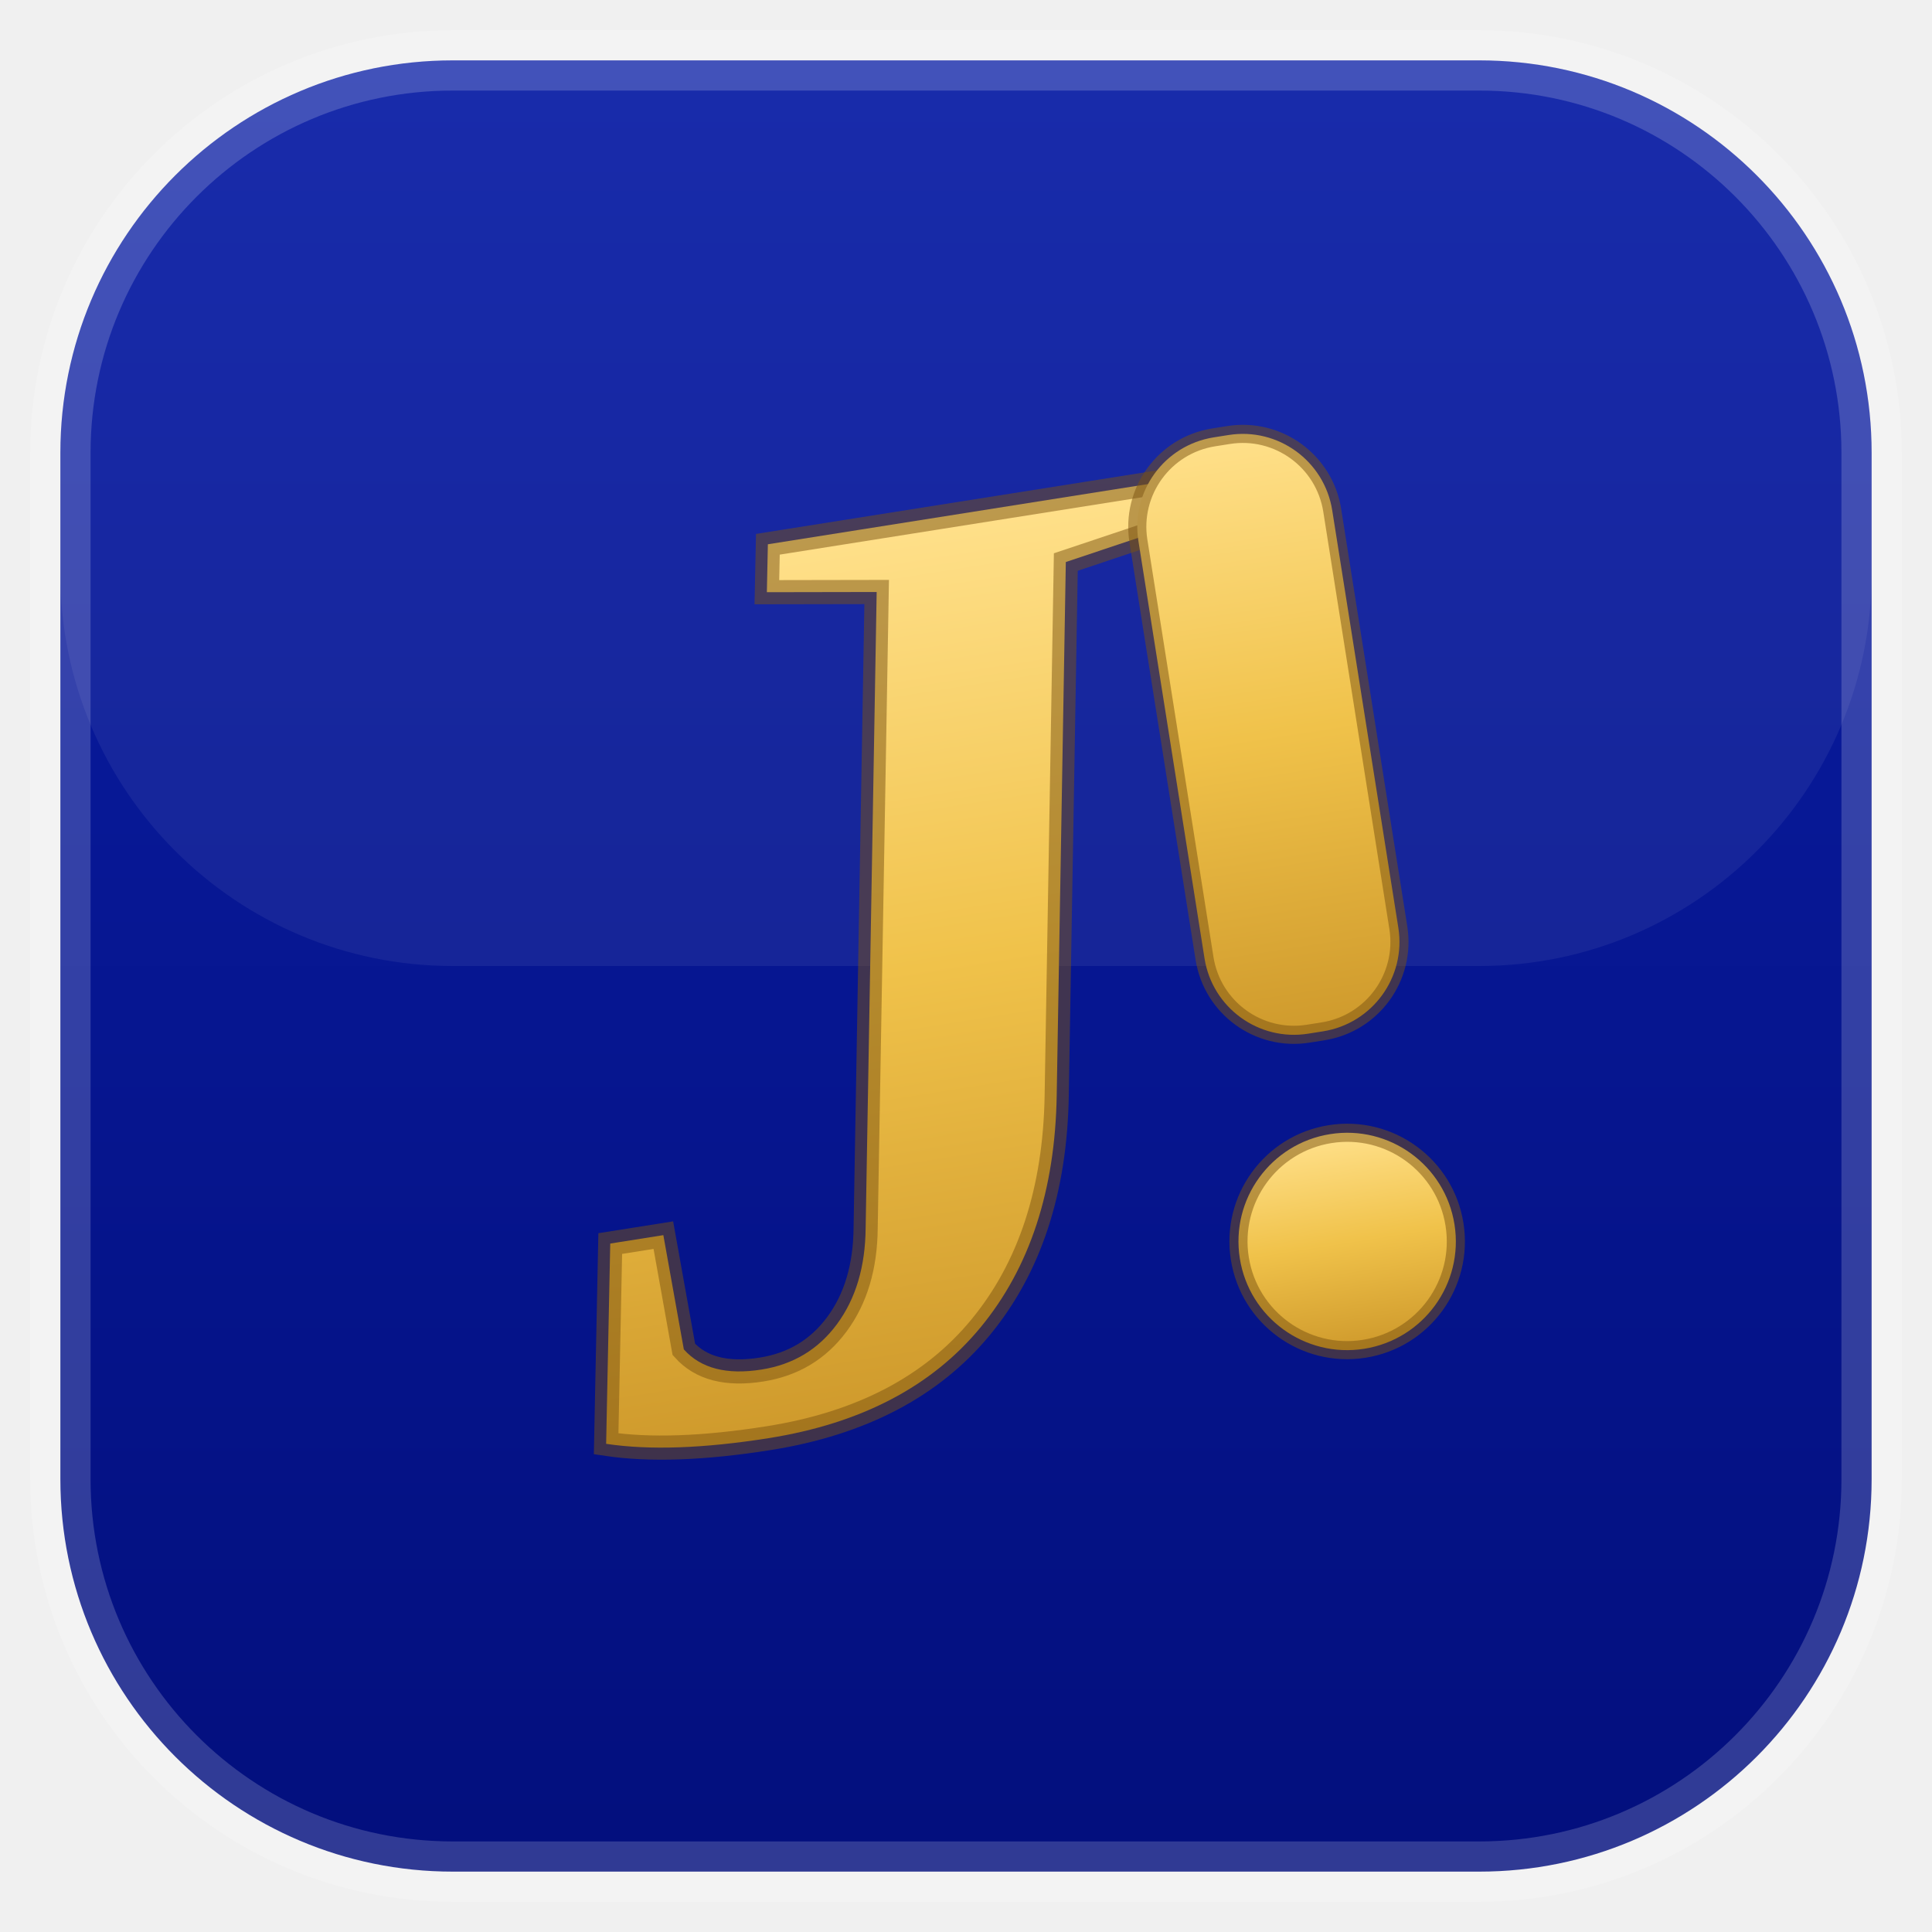
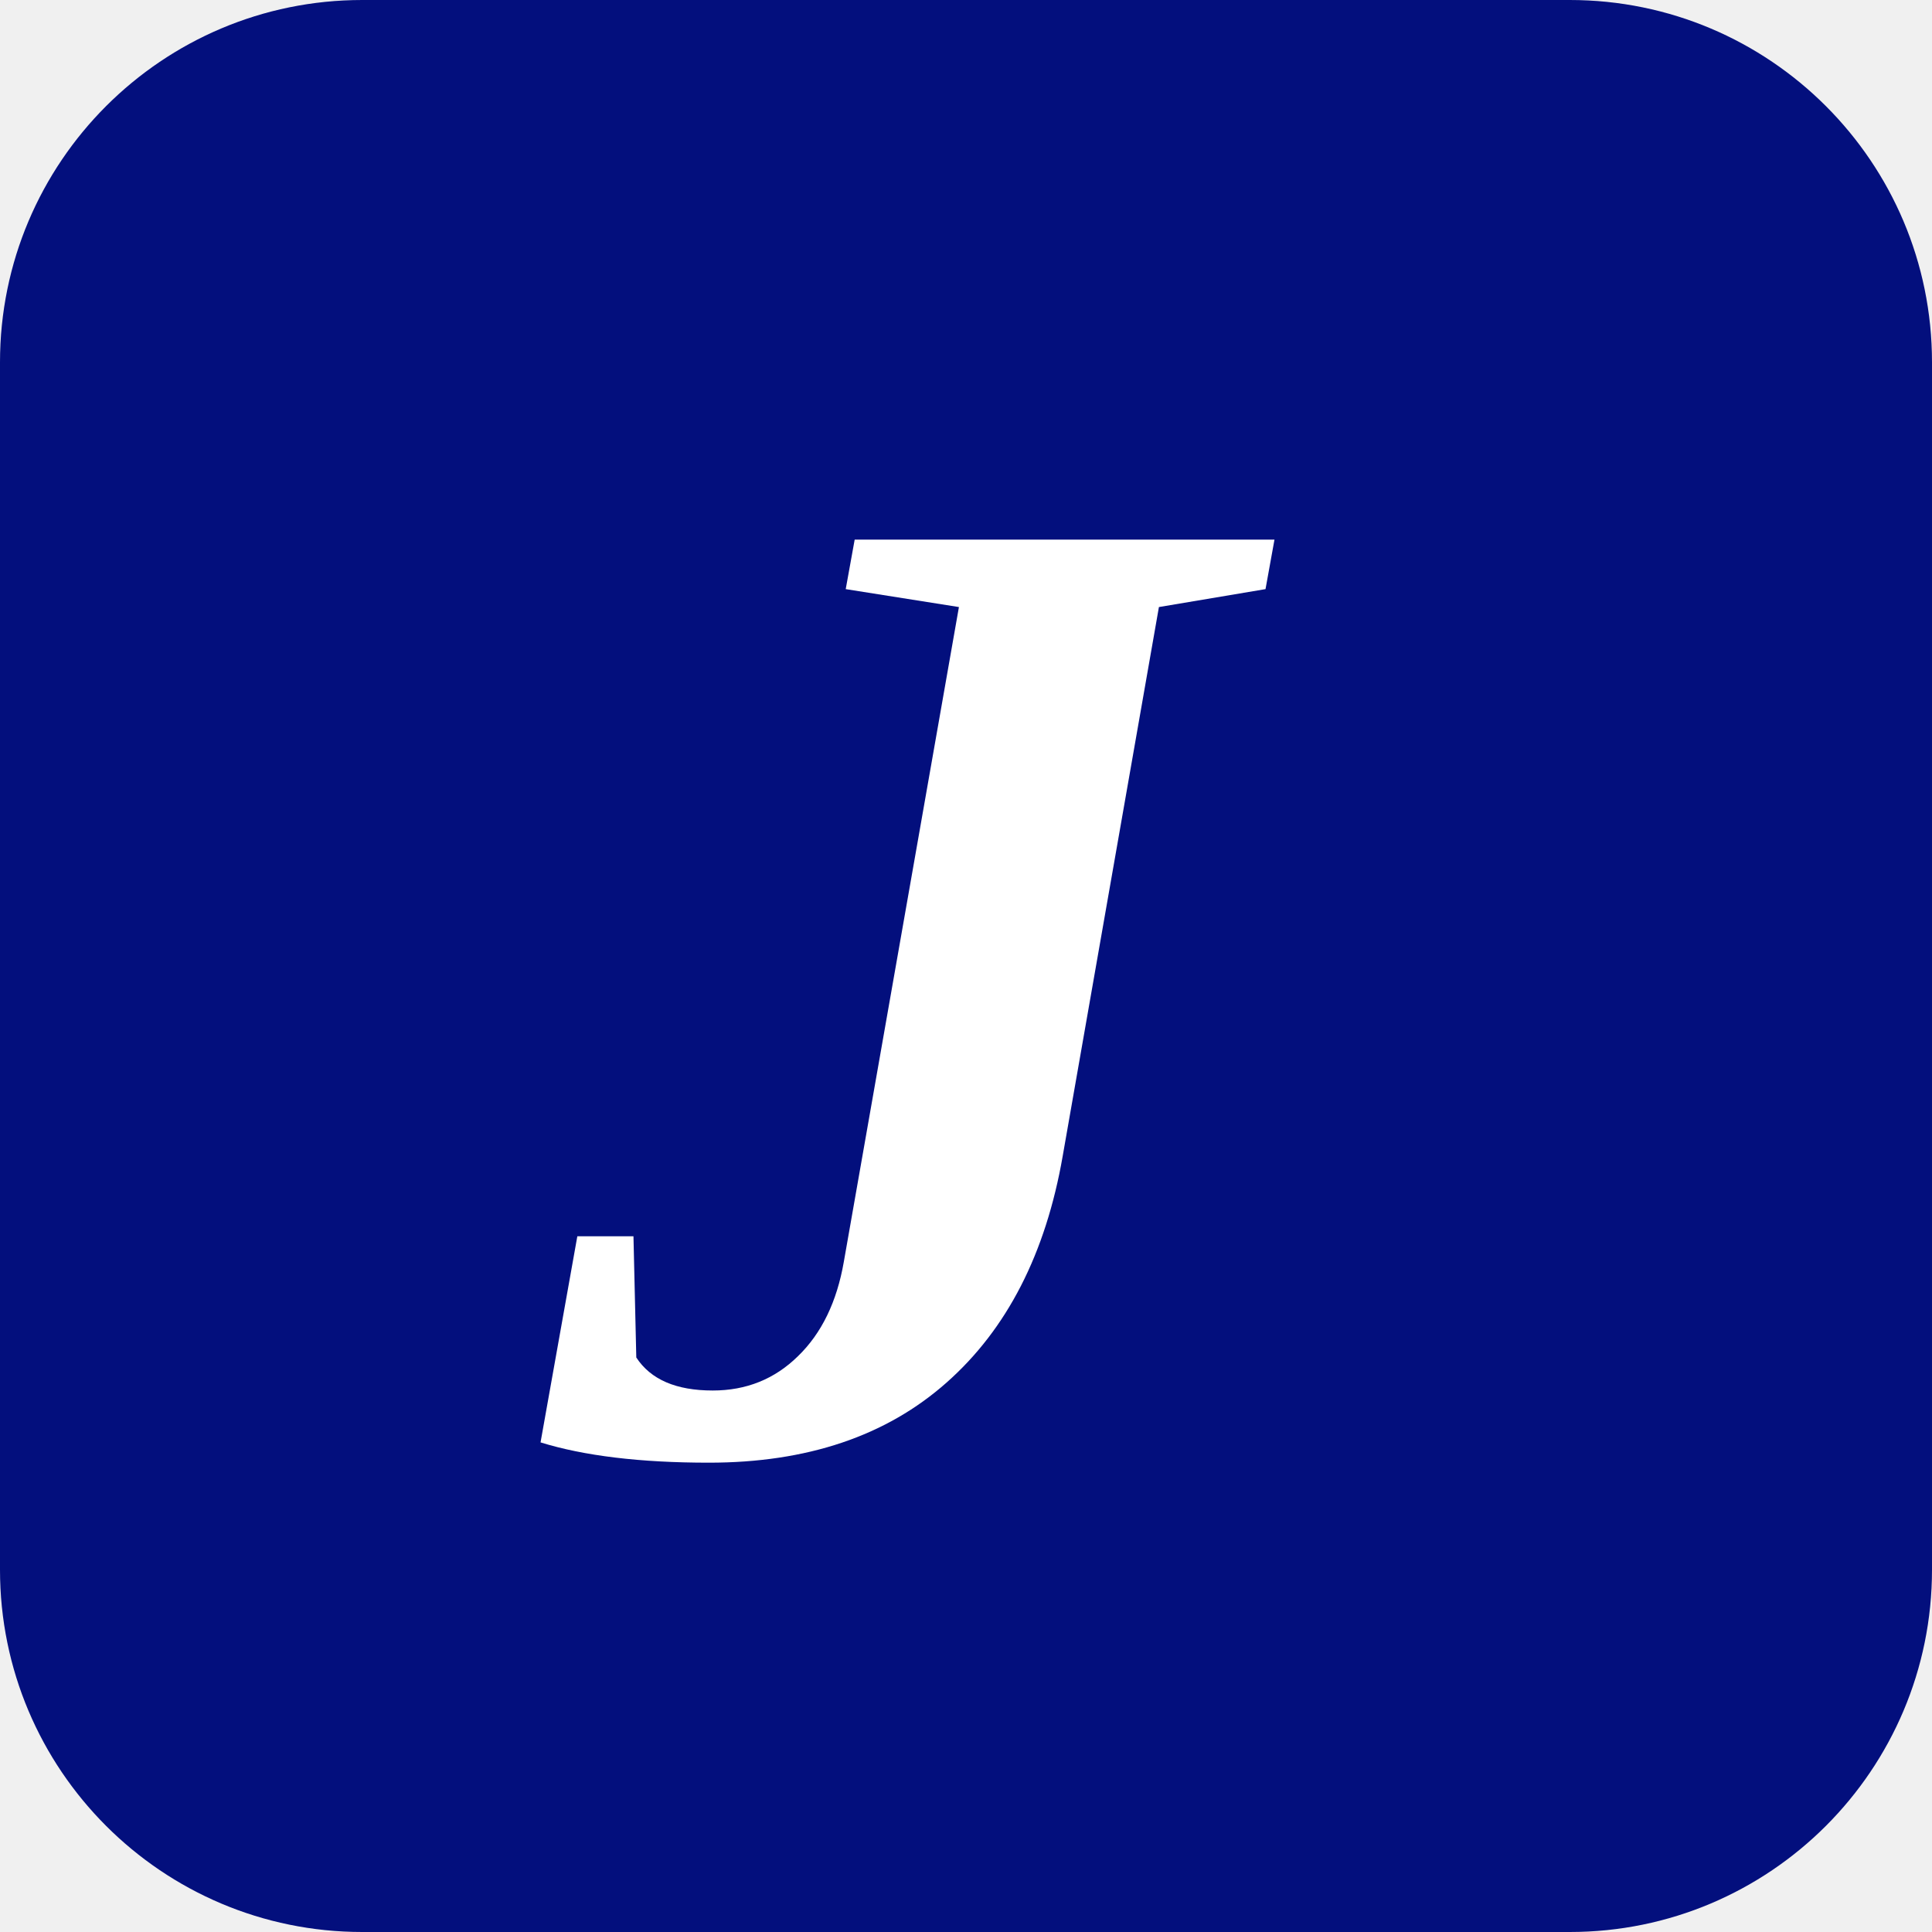
<svg xmlns="http://www.w3.org/2000/svg" viewBox="0 0 64 64" role="img" aria-label="j-answer">
-   <defs>
-     <linearGradient id="board" x1="0" y1="0" x2="0" y2="1">
-       <stop offset="0" stop-color="#0a1ea6" />
-       <stop offset="1" stop-color="#030f7d" />
-     </linearGradient>
-     <linearGradient id="gold" x1="0" y1="0" x2="0" y2="1">
-       <stop offset="0" stop-color="#ffe08a" />
-       <stop offset="0.5" stop-color="#f0c24a" />
-       <stop offset="1" stop-color="#cf9a2c" />
-     </linearGradient>
-   </defs>
-   <rect x="2" y="2" width="60" height="60" rx="13" fill="url(#board)" stroke="#ffffff" stroke-opacity="0.18" stroke-width="2" />
-   <rect x="2" y="2" width="60" height="30" rx="13" fill="#ffffff" fill-opacity="0.06" />
-   <g transform="rotate(-9 32 33)">
-     <text x="29" y="46" text-anchor="middle" font-family="Georgia, 'Times New Roman', serif" font-size="44" font-weight="700" font-style="italic" fill="url(#gold)" stroke="#7a5310" stroke-width="0.8" stroke-opacity="0.5">J</text>
-     <rect x="40" y="16" width="6.5" height="20" rx="3" fill="url(#gold)" stroke="#7a5310" stroke-width="0.6" stroke-opacity="0.5" />
-     <circle cx="43.2" cy="43" r="3.6" fill="url(#gold)" stroke="#7a5310" stroke-width="0.6" stroke-opacity="0.5" />
-   </g>
+   <rect width="64" height="64" rx="12" fill="#030f7d" />
+   <text x="18" y="48" font-family="Georgia, 'Times New Roman', serif" font-size="46" font-weight="700" font-style="italic" fill="#ffffff">J</text>
</svg>
